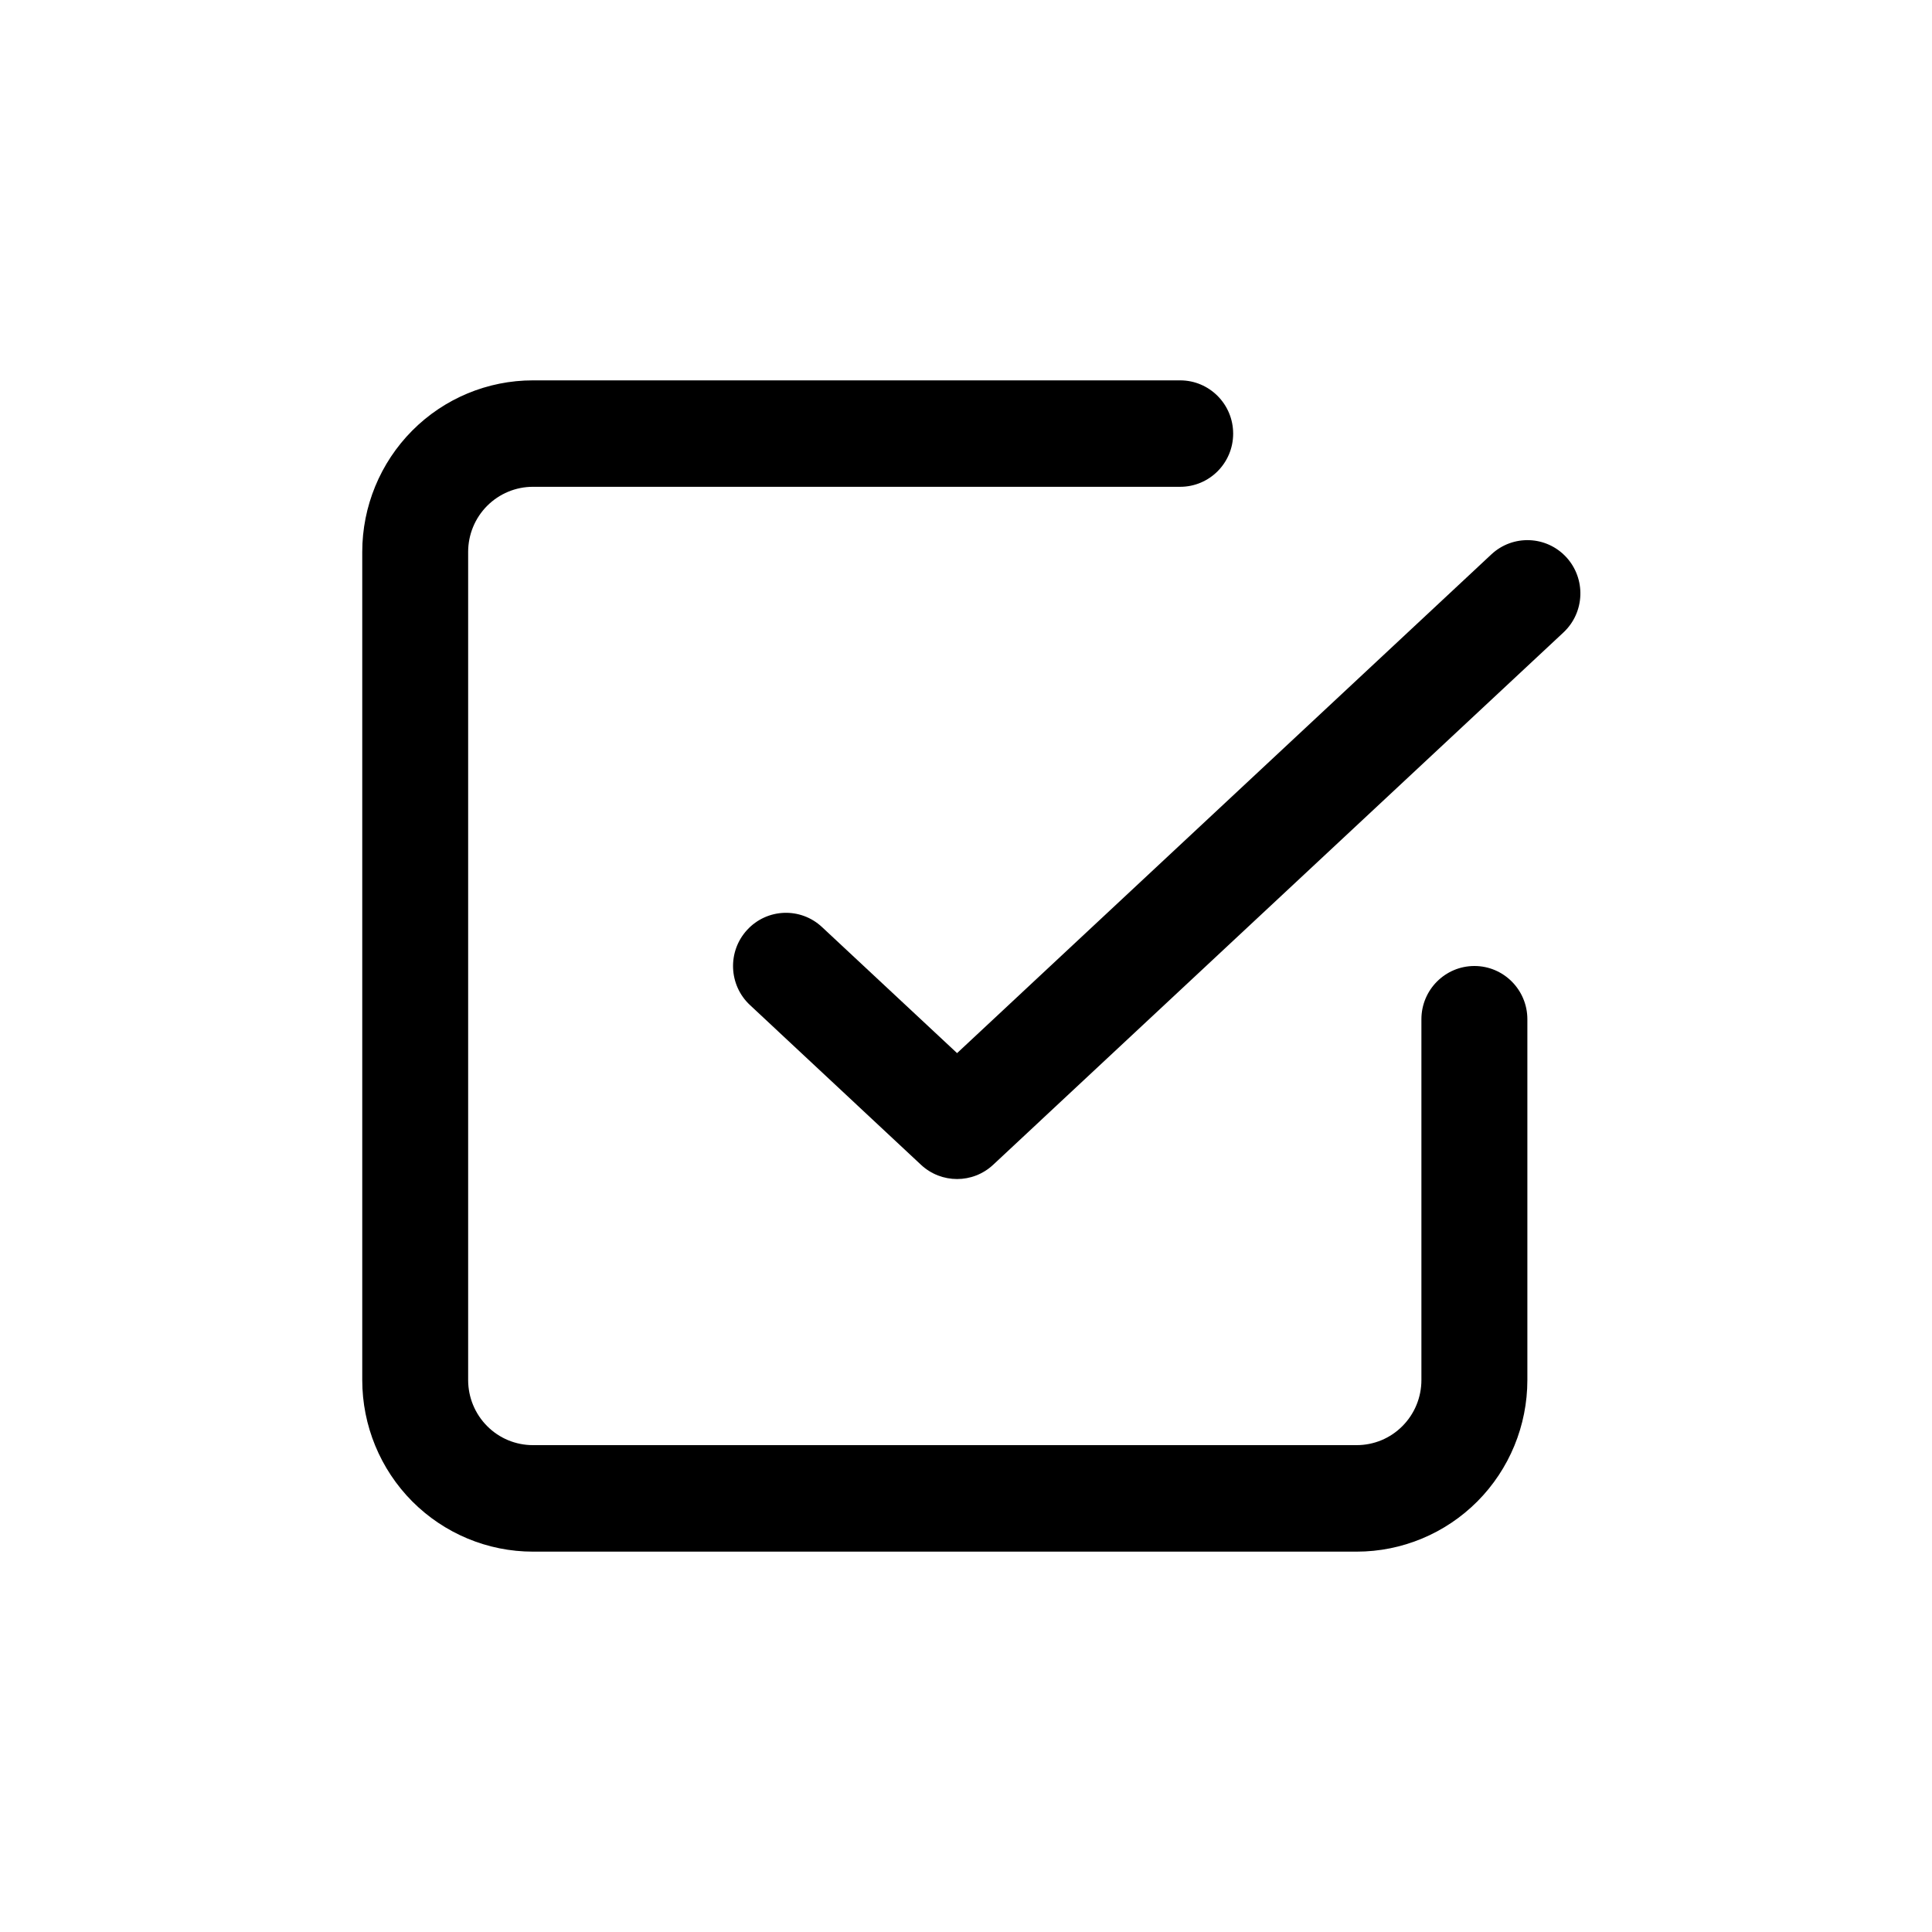
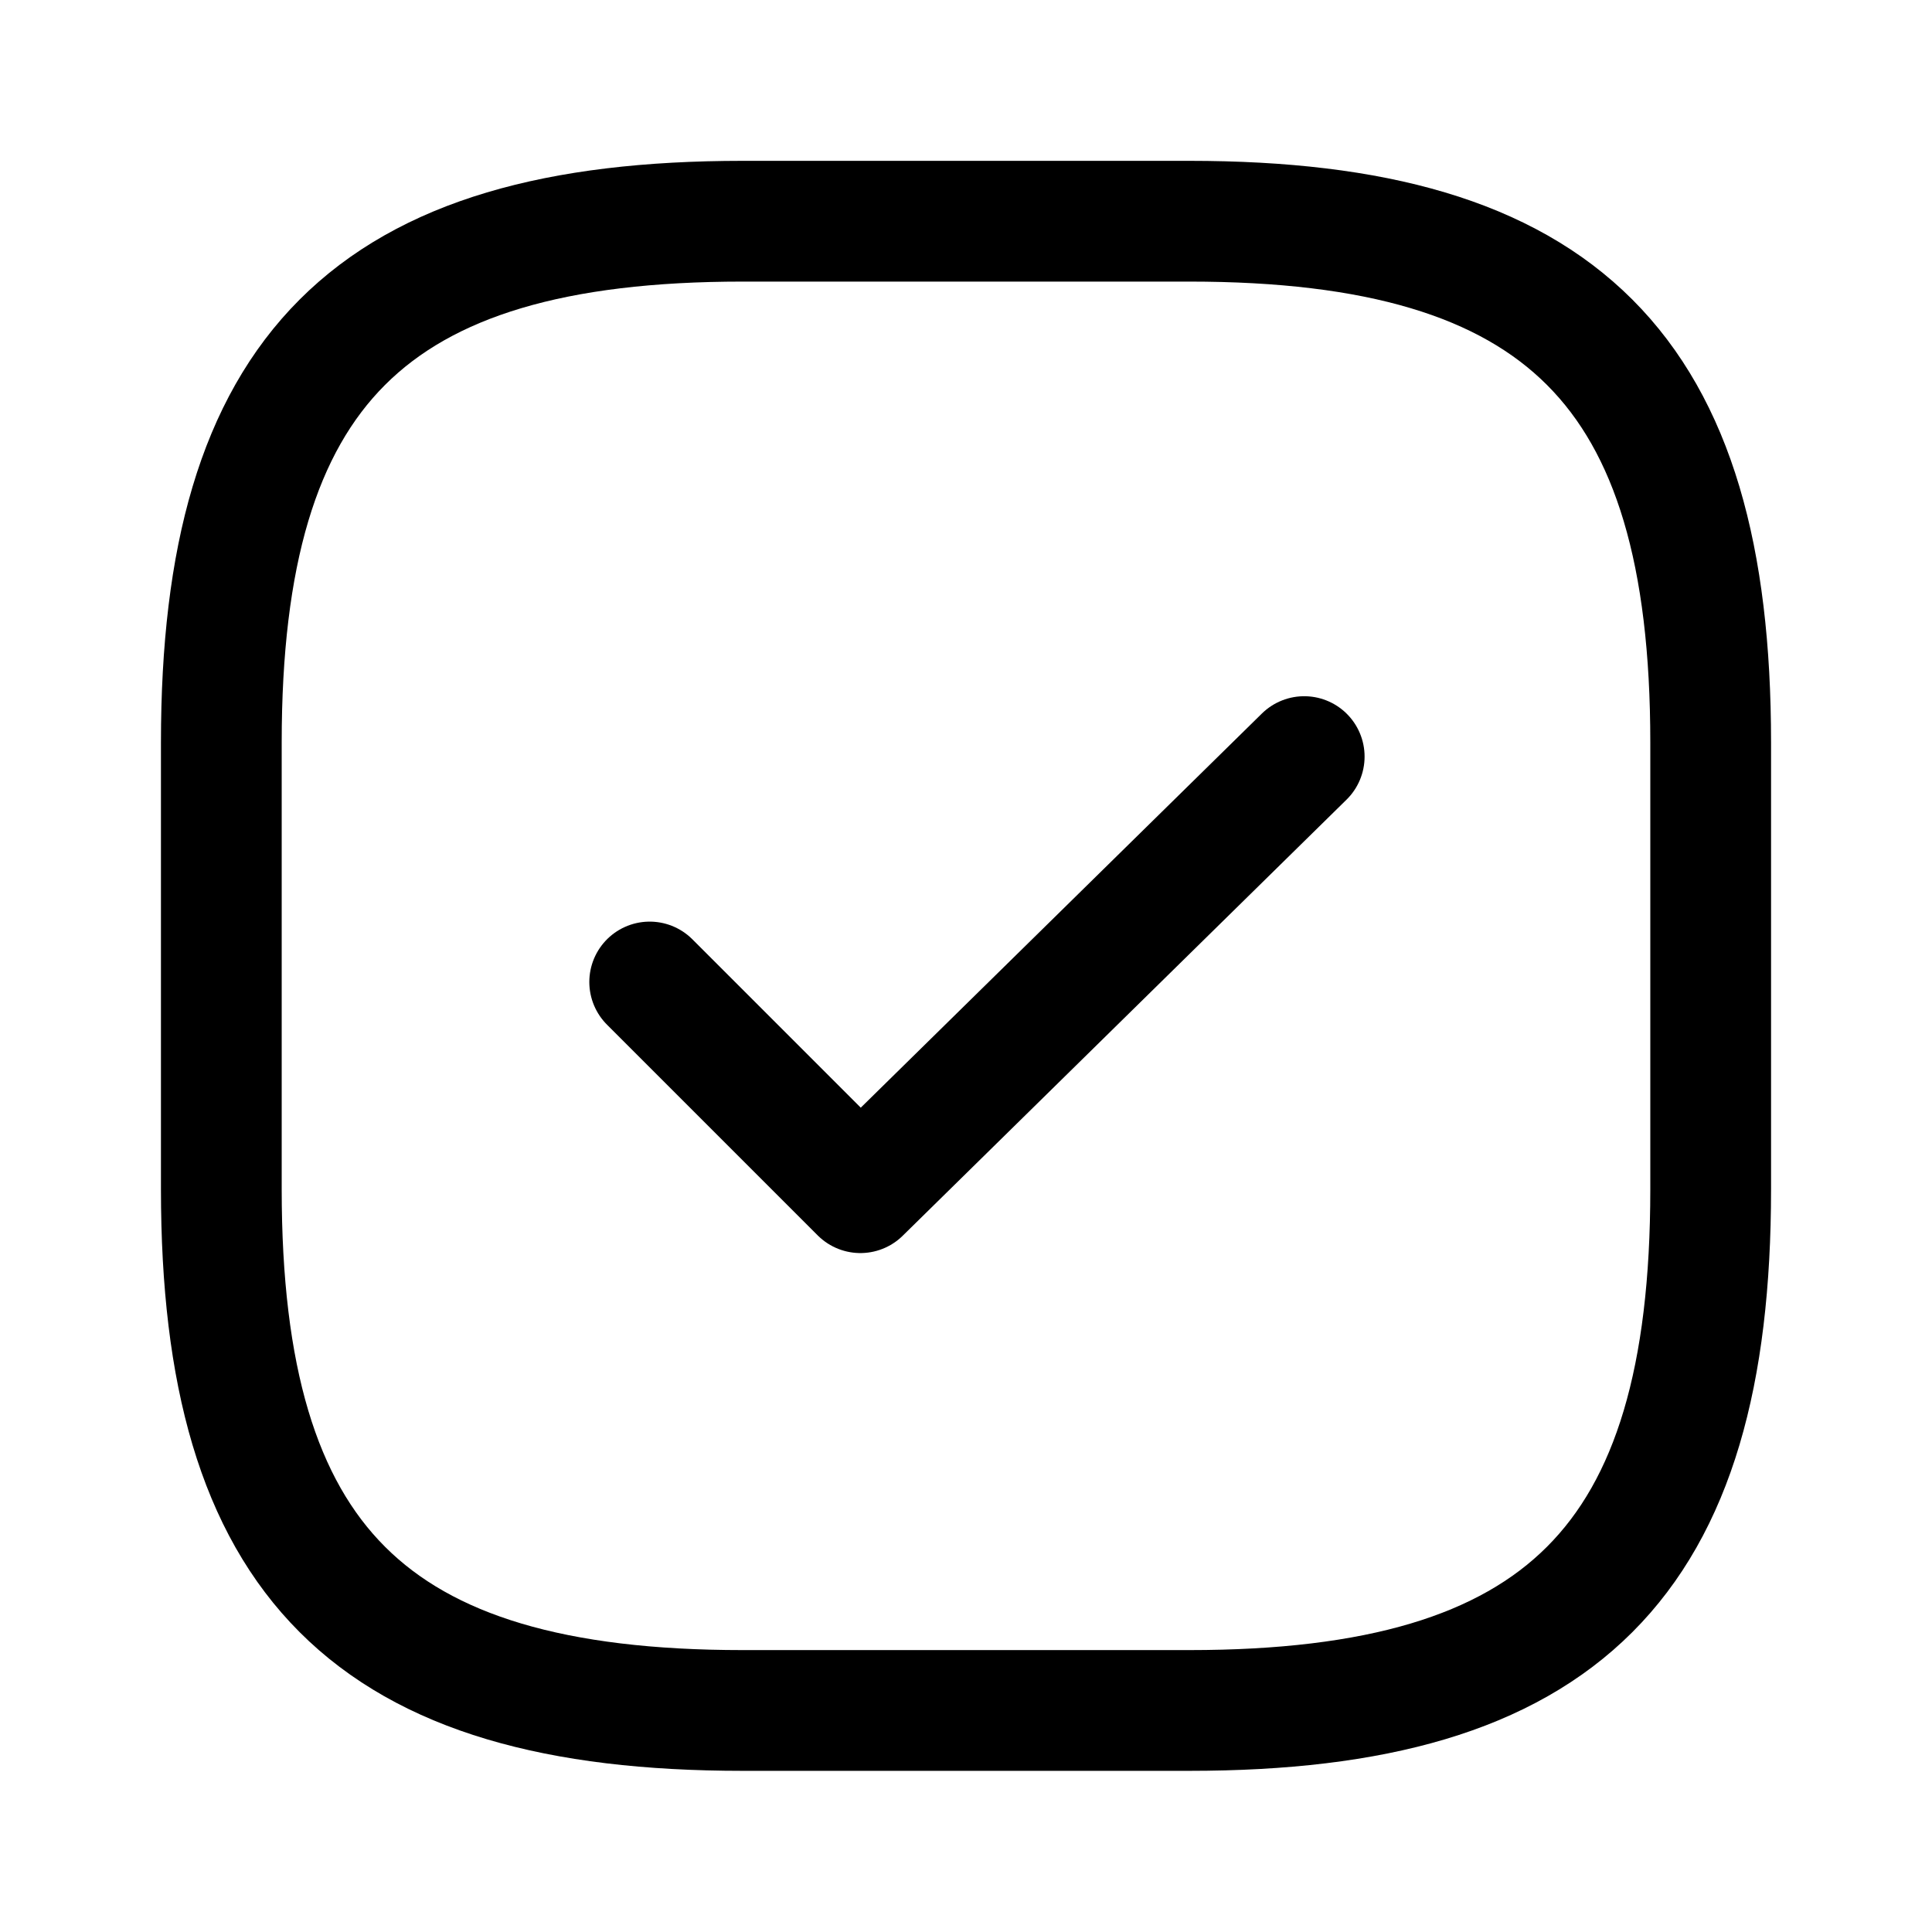
- <svg xmlns="http://www.w3.org/2000/svg" width="32" height="32" viewBox="0 0 32 32" fill="none">
-   <path d="M8.068 8.379C8.269 8.177 8.542 8.063 8.826 8.063H19.547C20.032 8.063 20.425 7.669 20.425 7.182C20.425 6.695 20.032 6.3 19.547 6.3H8.826C8.077 6.3 7.358 6.599 6.828 7.132C6.298 7.665 6 8.388 6 9.141V22.858C6 23.612 6.298 24.335 6.828 24.868C7.358 25.4 8.077 25.7 8.826 25.7H22.471C23.221 25.7 23.94 25.4 24.47 24.868C25 24.335 25.298 23.612 25.298 22.858V16.882C25.298 16.395 24.905 16 24.421 16C23.936 16 23.543 16.395 23.543 16.882V22.858C23.543 23.144 23.43 23.418 23.229 23.62C23.028 23.823 22.756 23.936 22.471 23.936H8.826C8.542 23.936 8.269 23.823 8.068 23.62C7.867 23.418 7.754 23.144 7.754 22.858V9.141C7.754 8.855 7.867 8.581 8.068 8.379Z" fill="currentColor" />
-   <path d="M25.896 10.475C26.251 10.143 26.271 9.585 25.942 9.228C25.612 8.871 25.057 8.851 24.702 9.182L15.852 17.443L13.615 15.355C13.26 15.023 12.705 15.044 12.376 15.401C12.046 15.758 12.067 16.316 12.422 16.647L15.255 19.293C15.592 19.607 16.113 19.607 16.449 19.293L25.896 10.475Z" fill="currentColor" />
-   <path d="M8.068 8.379C8.269 8.177 8.542 8.063 8.826 8.063H19.547C20.032 8.063 20.425 7.669 20.425 7.182C20.425 6.695 20.032 6.3 19.547 6.3H8.826C8.077 6.3 7.358 6.599 6.828 7.132C6.298 7.665 6 8.388 6 9.141V22.858C6 23.612 6.298 24.335 6.828 24.868C7.358 25.4 8.077 25.7 8.826 25.7H22.471C23.221 25.7 23.94 25.4 24.47 24.868C25 24.335 25.298 23.612 25.298 22.858V16.882C25.298 16.395 24.905 16 24.421 16C23.936 16 23.543 16.395 23.543 16.882V22.858C23.543 23.144 23.43 23.418 23.229 23.62C23.028 23.823 22.756 23.936 22.471 23.936H8.826C8.542 23.936 8.269 23.823 8.068 23.62C7.867 23.418 7.754 23.144 7.754 22.858V9.141C7.754 8.855 7.867 8.581 8.068 8.379Z" stroke="transparent" stroke-width="0.194" stroke-linecap="round" stroke-linejoin="round" />
-   <path d="M25.896 10.475C26.251 10.143 26.271 9.585 25.942 9.228C25.612 8.871 25.057 8.851 24.702 9.182L15.852 17.443L13.615 15.355C13.26 15.023 12.705 15.044 12.376 15.401C12.046 15.758 12.067 16.316 12.422 16.647L15.255 19.293C15.592 19.607 16.113 19.607 16.449 19.293L25.896 10.475Z" stroke="transparent" stroke-width="0.194" stroke-linecap="round" stroke-linejoin="round" />
+ <svg xmlns="http://www.w3.org/2000/svg" width="18" height="18" viewBox="0 0 18 18" fill="none">
+   <path d="M6.919 15.936H11.081C14.55 15.936 15.938 14.549 15.938 11.08V6.917C15.938 3.449 14.55 2.061 11.081 2.061H6.919C3.45 2.061 2.062 3.449 2.062 6.917V11.08C2.062 14.549 3.45 15.936 6.919 15.936Z" stroke="currentColor" stroke-width="1.125" stroke-linecap="round" stroke-linejoin="round" />
+   <path d="M6.053 9.149L8.016 11.112L12.151 7.049" stroke="currentColor" stroke-width="1.125" stroke-linecap="round" stroke-linejoin="round" />
</svg>
